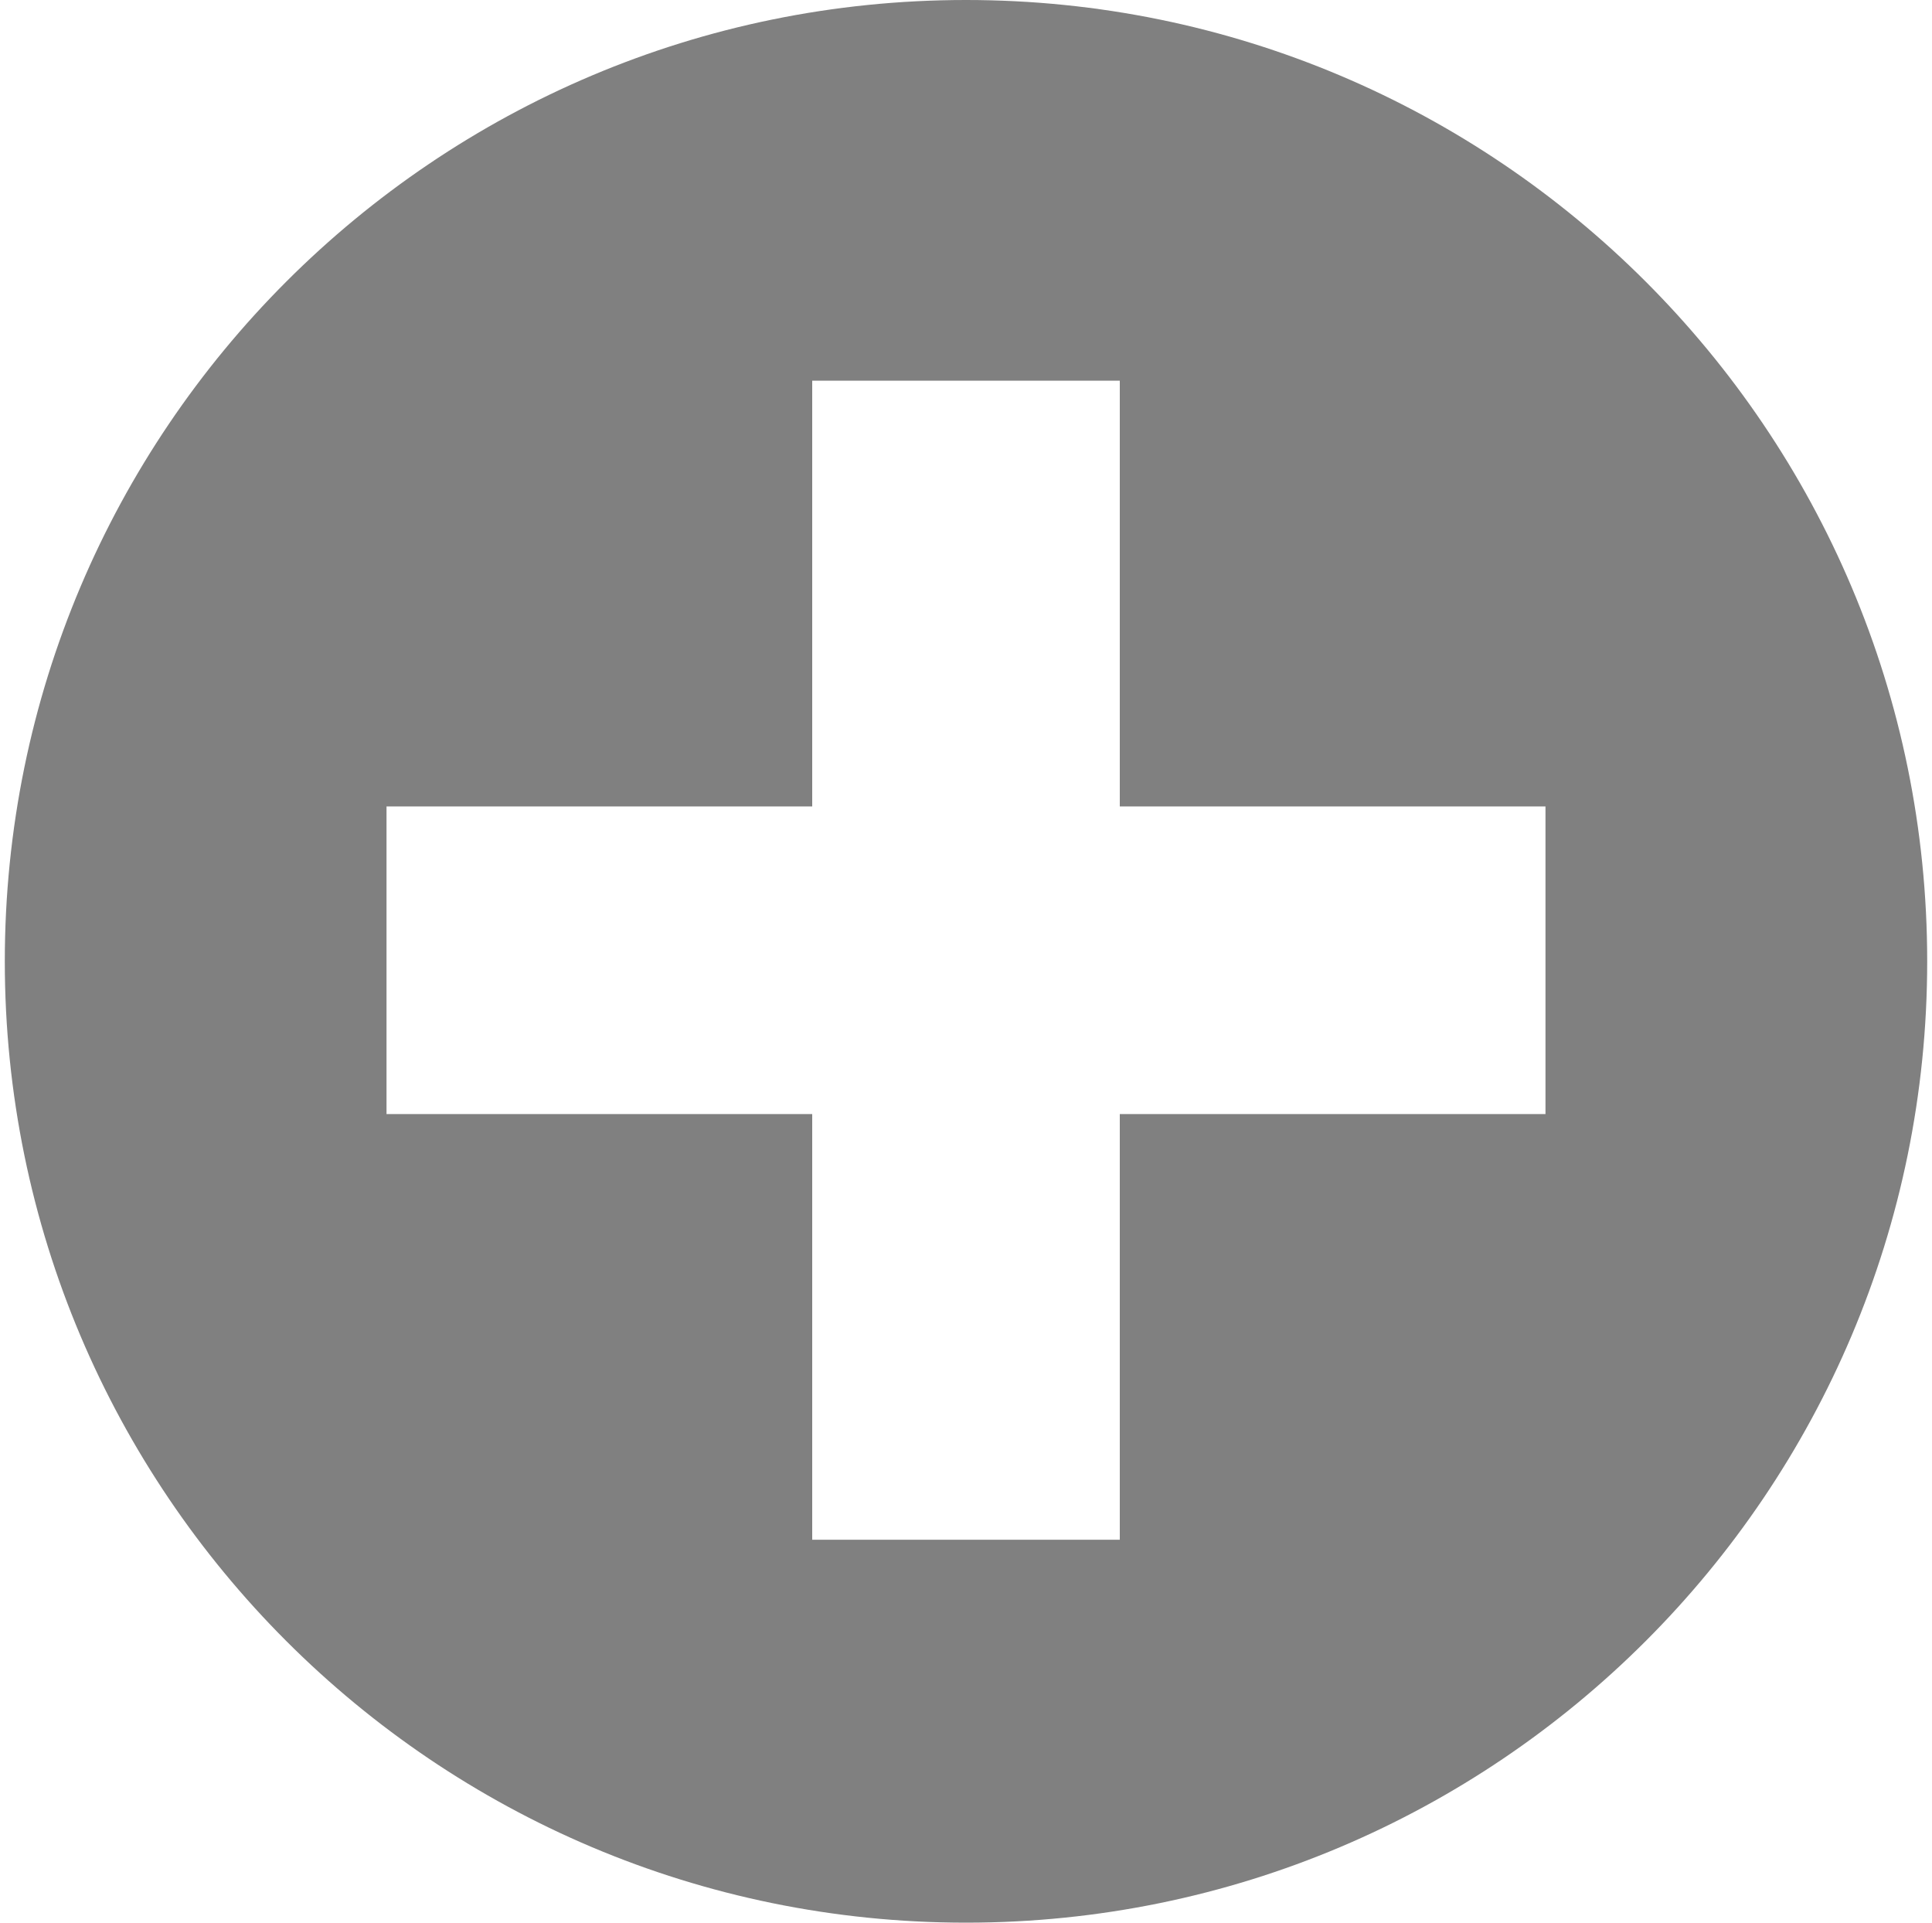
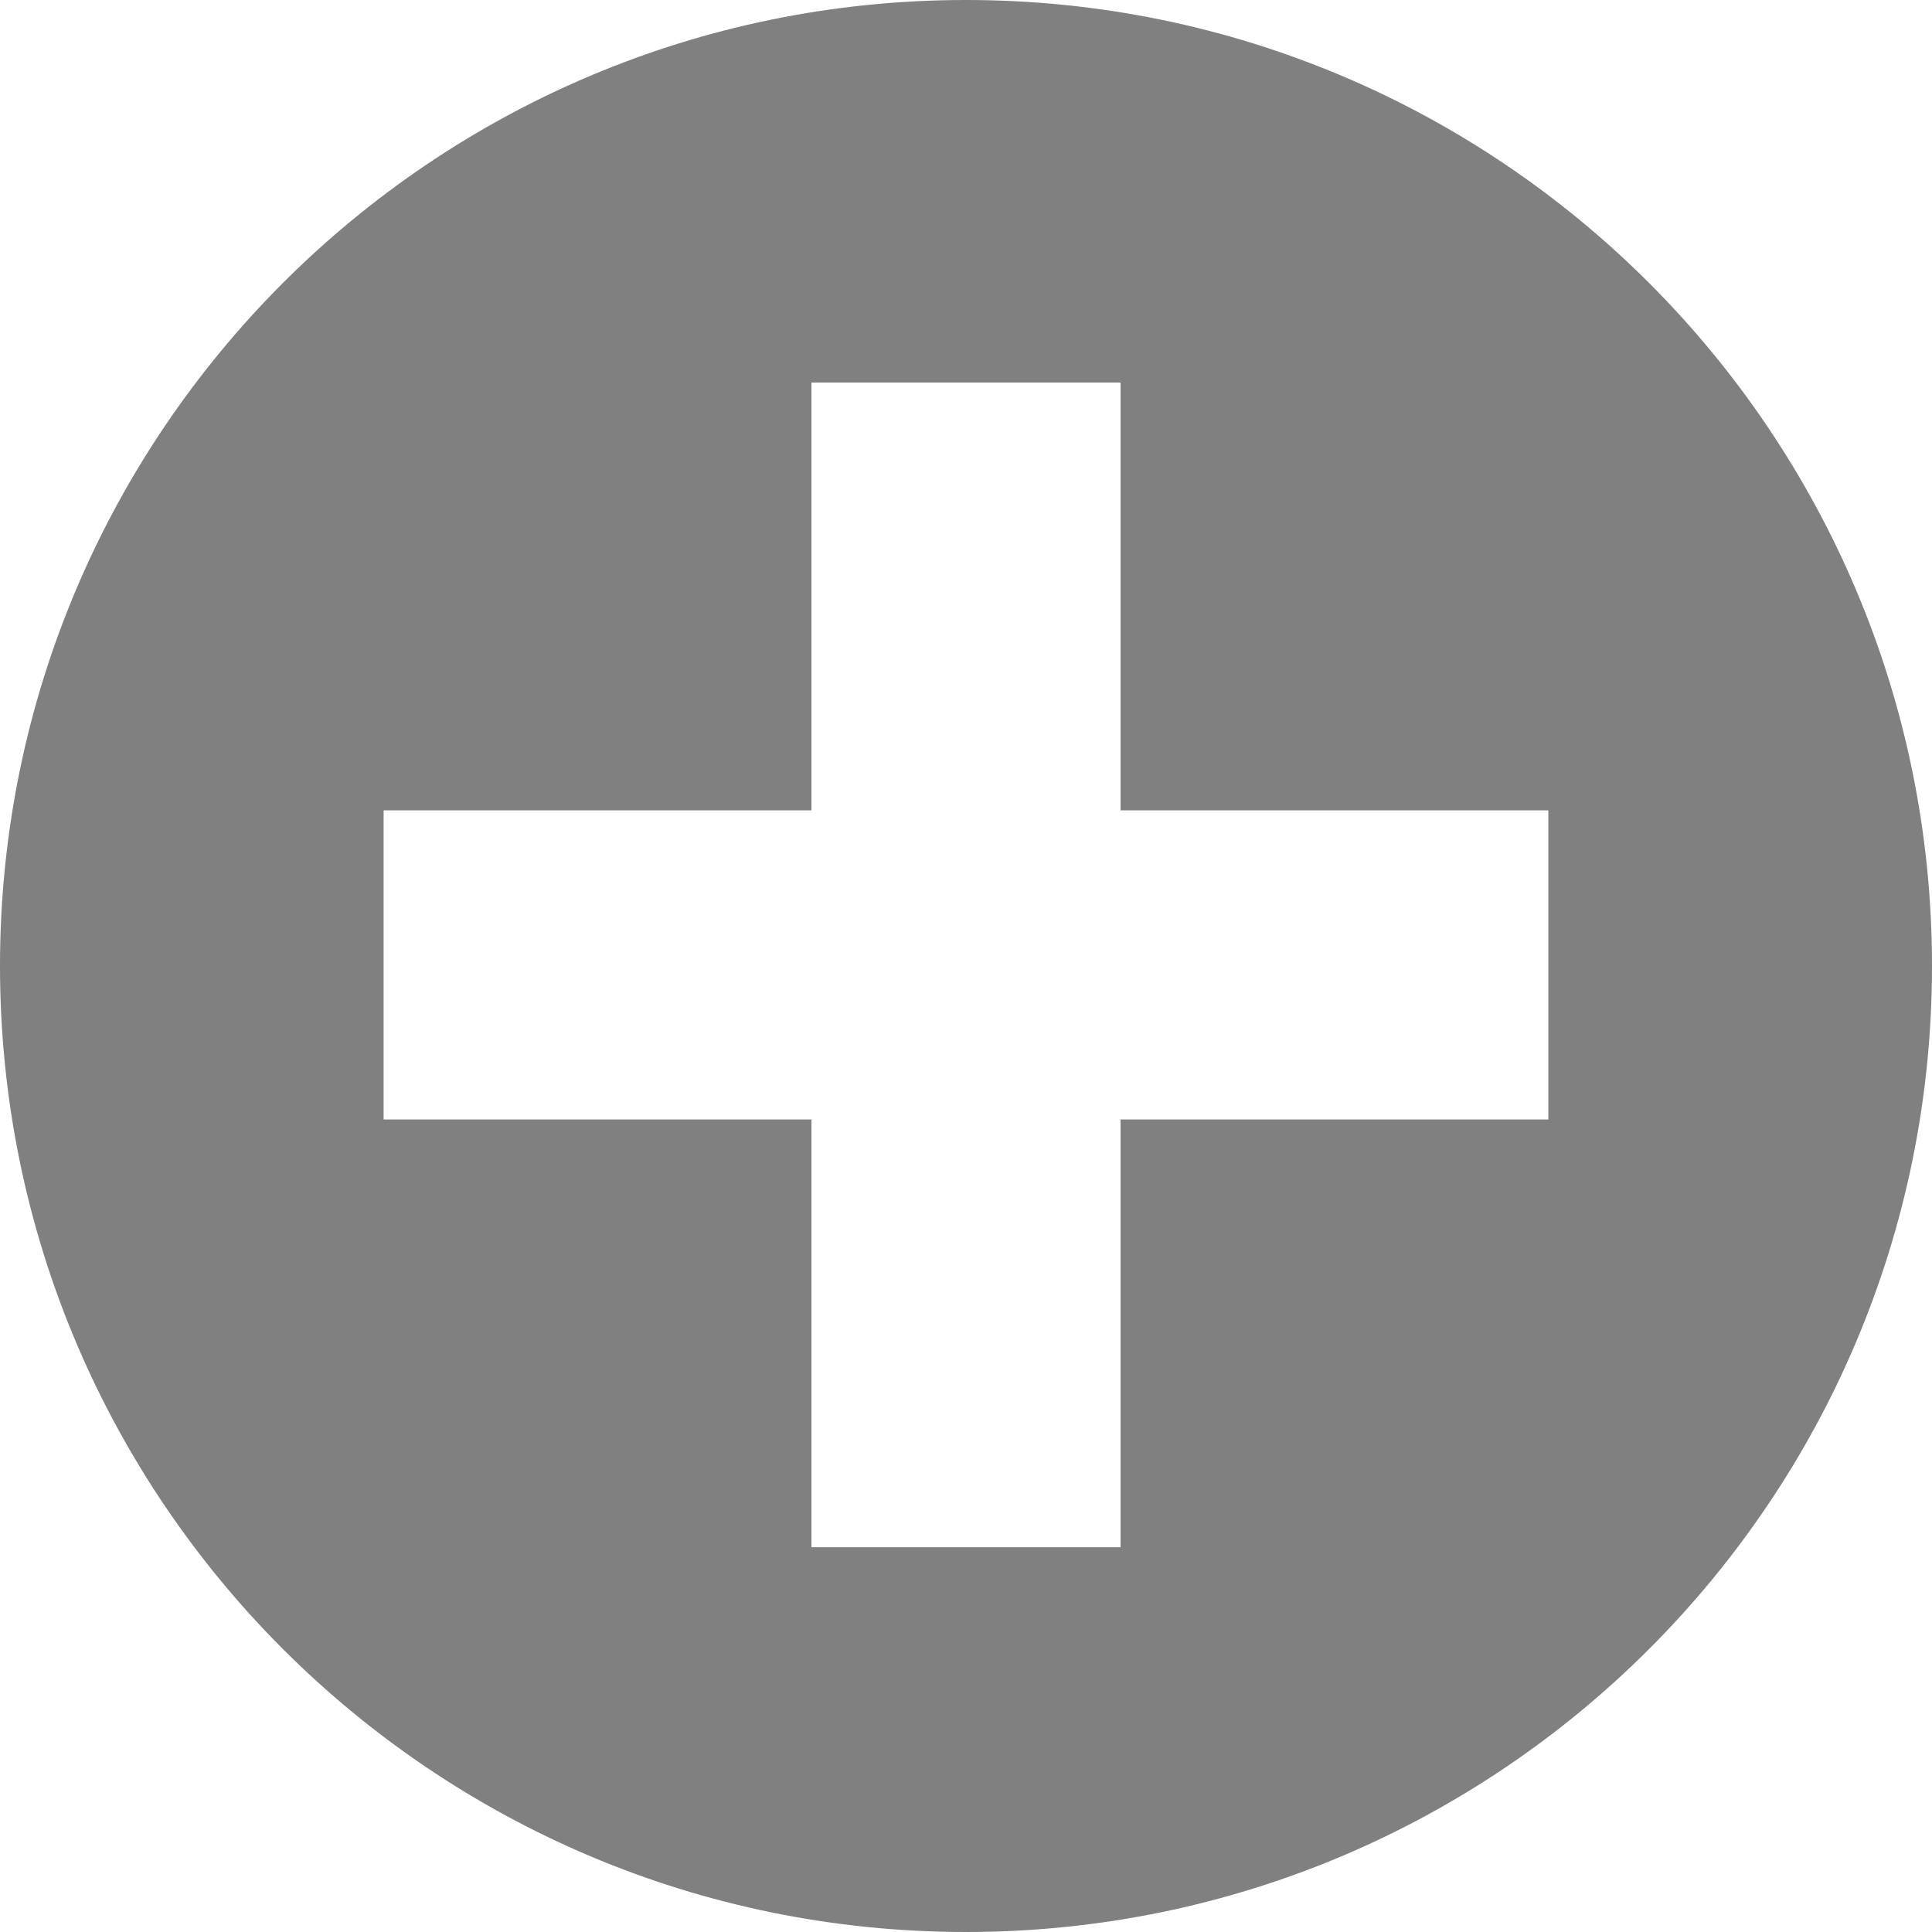
- <svg xmlns="http://www.w3.org/2000/svg" width="201px" height="200px" viewBox="0 0 201 200" version="1.1">
+ <svg xmlns="http://www.w3.org/2000/svg" width="200px" height="200px" viewBox="0 0 200 200" version="1.1">
  <description>Created with Sketch (http://www.bohemiancoding.com/sketch)</description>
  <defs />
  <g id="Page 1" stroke="none" stroke-width="1" fill="none" fill-rule="evenodd">
-     <path d="M100.5,0 C45.272,3.03201907e-14 0.5,44.772 0.5,100 C0.5,155.228 45.272,200 100.5,200 C155.728,200 200.5,155.228 200.5,100 C200.5,44.772 155.728,-3.41060513e-14 100.5,0 L100.5,0 L100.5,0 Z M84.5,39.6 L116.5,39.6 L116.5,83.888 L160.787,83.888 L160.787,115.888 L116.5,115.888 L116.5,160.169 L84.5,160.169 L84.5,115.888 L40.212,115.888 L40.212,83.888 L84.5,83.888 L84.5,39.6 L84.5,39.6 Z M84.5,39.6" id="Cross" fill="#808080" />
+     <path d="M100,0 C44.772,3.03201907e-14 0,44.772 0,100 C0,155.228 44.772,200 100,200 C155.228,200 200,155.228 200,100 C200,44.772 155.228,-3.41060513e-14 100,0 L100,0 L100,0 Z M84,39.6 L116,39.6 L116,83.888 L160.287,83.888 L160.287,115.888 L116,115.888 L116,160.169 L84,160.169 L84,115.888 L39.712,115.888 L39.712,83.888 L84,83.888 L84,39.6 L84,39.6 Z M84,39.6" id="Cross" fill="#808080" />
  </g>
</svg>
